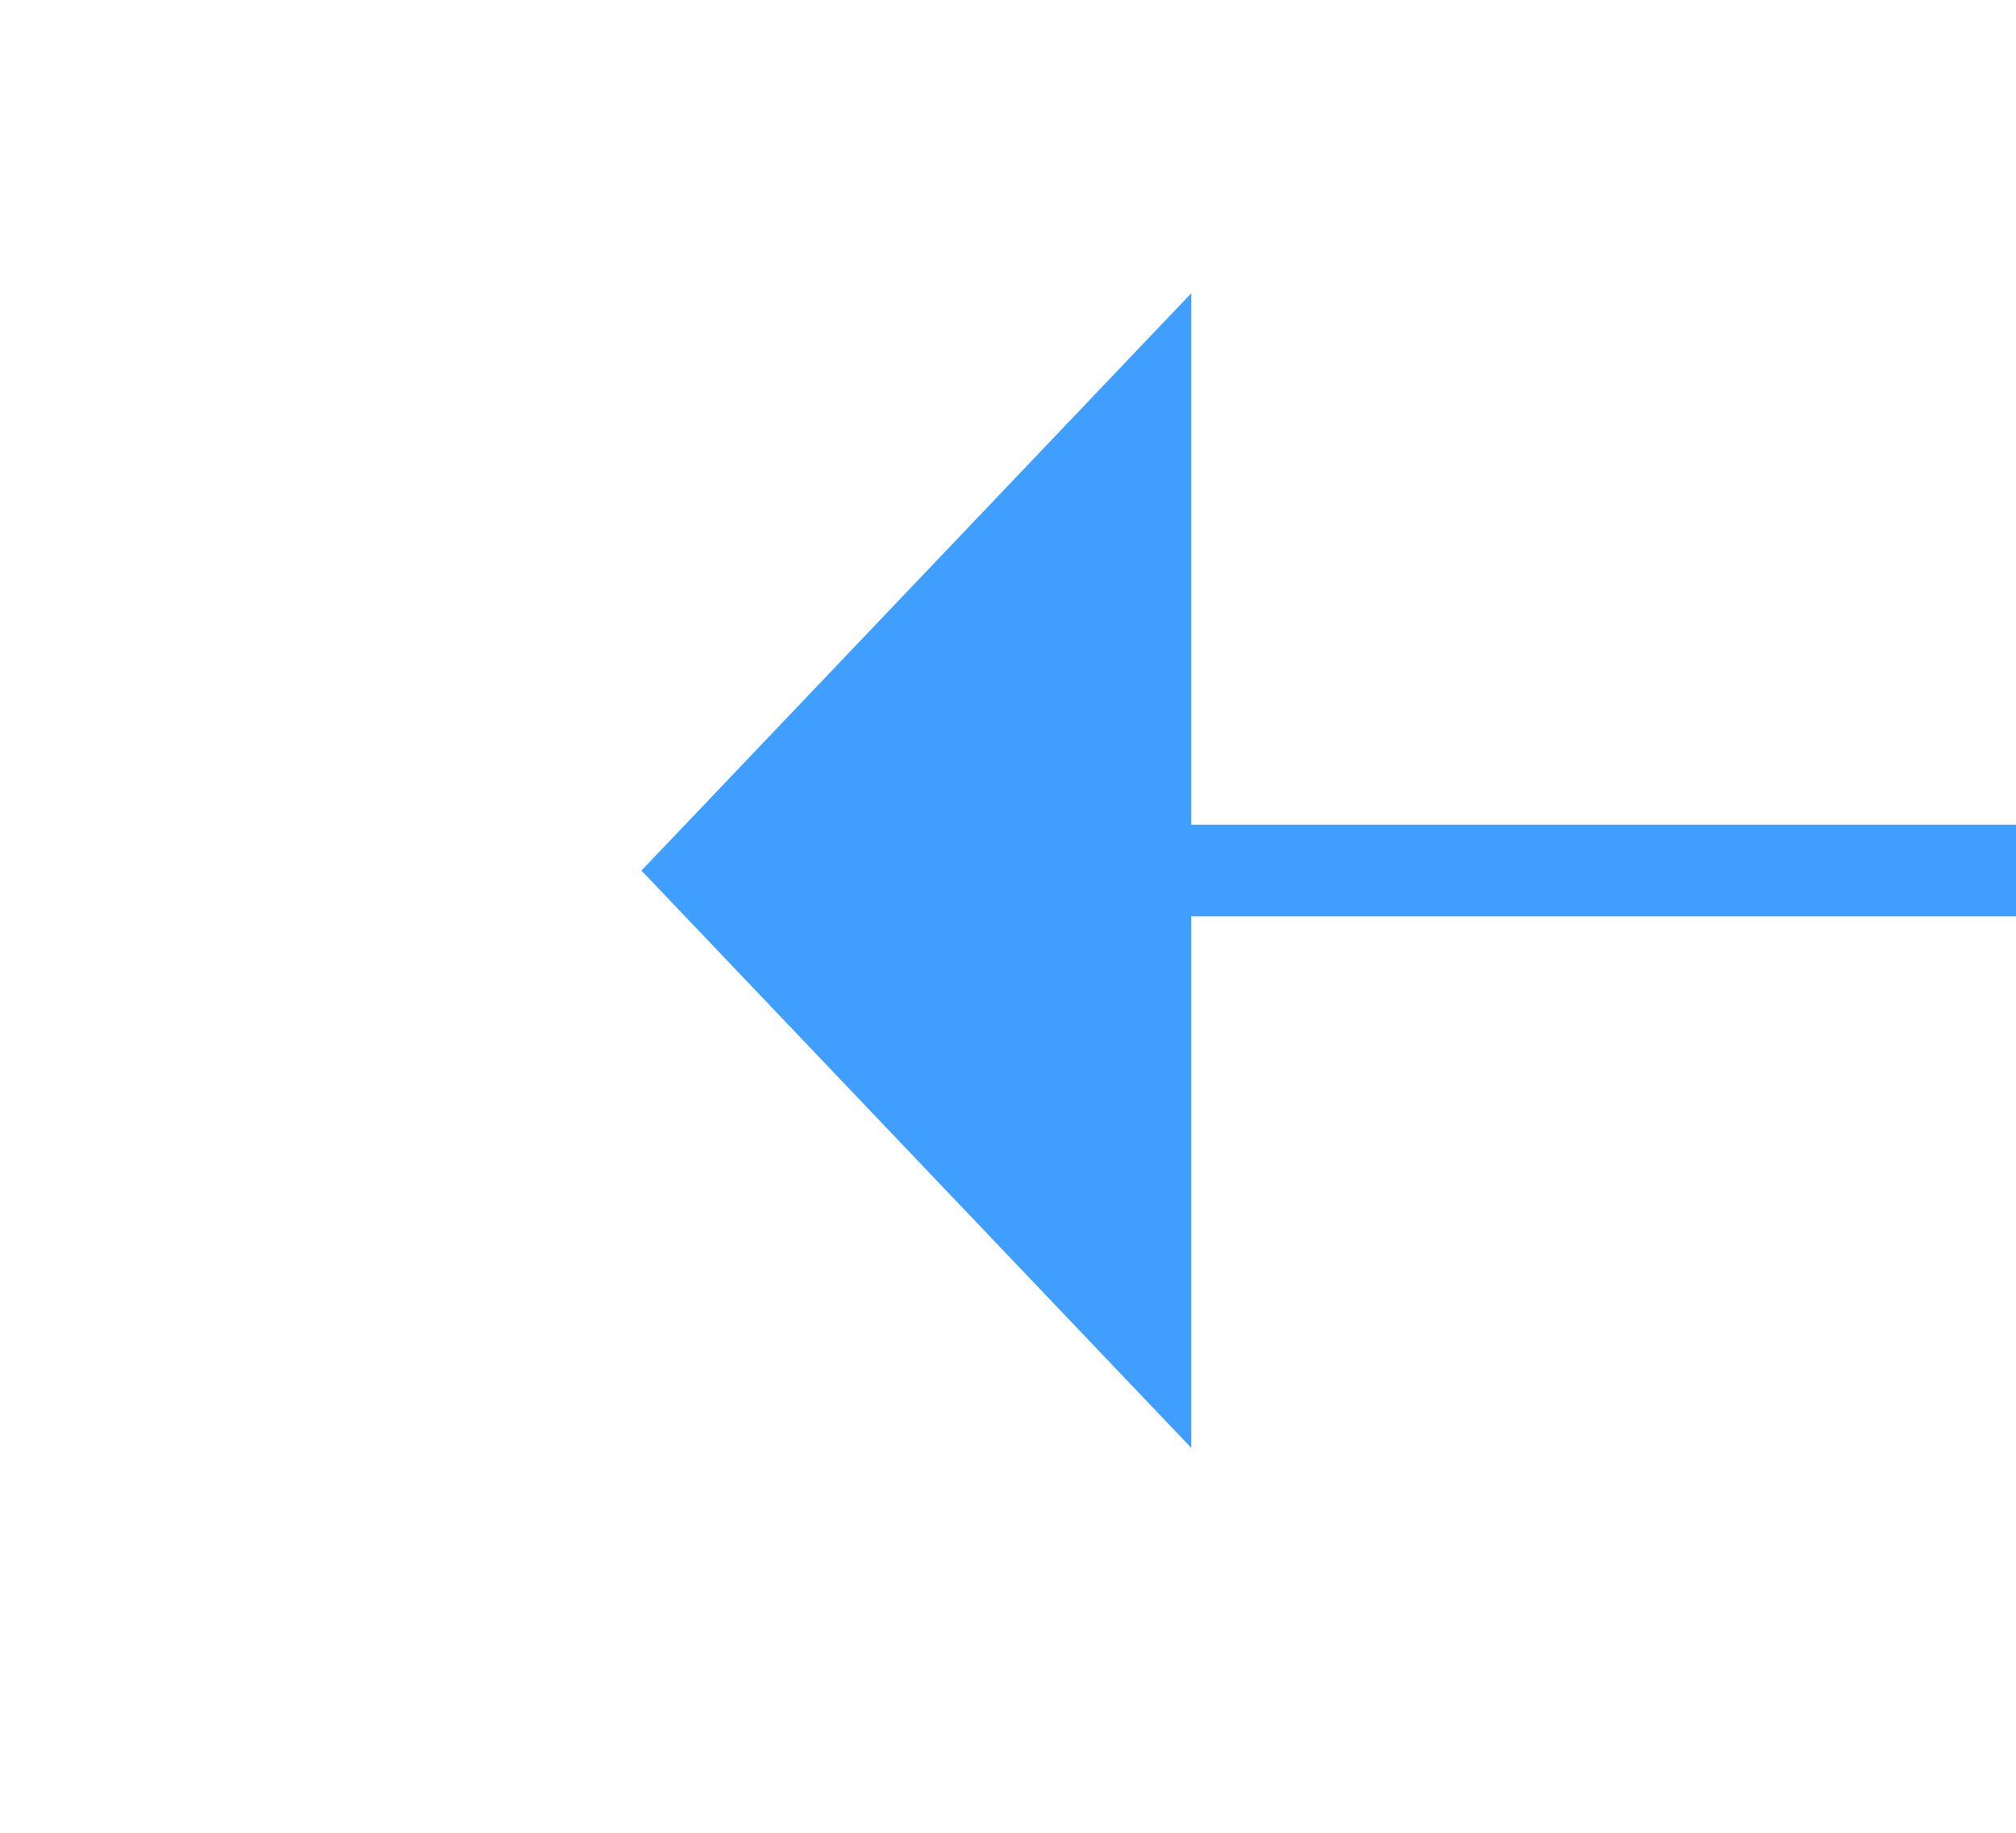
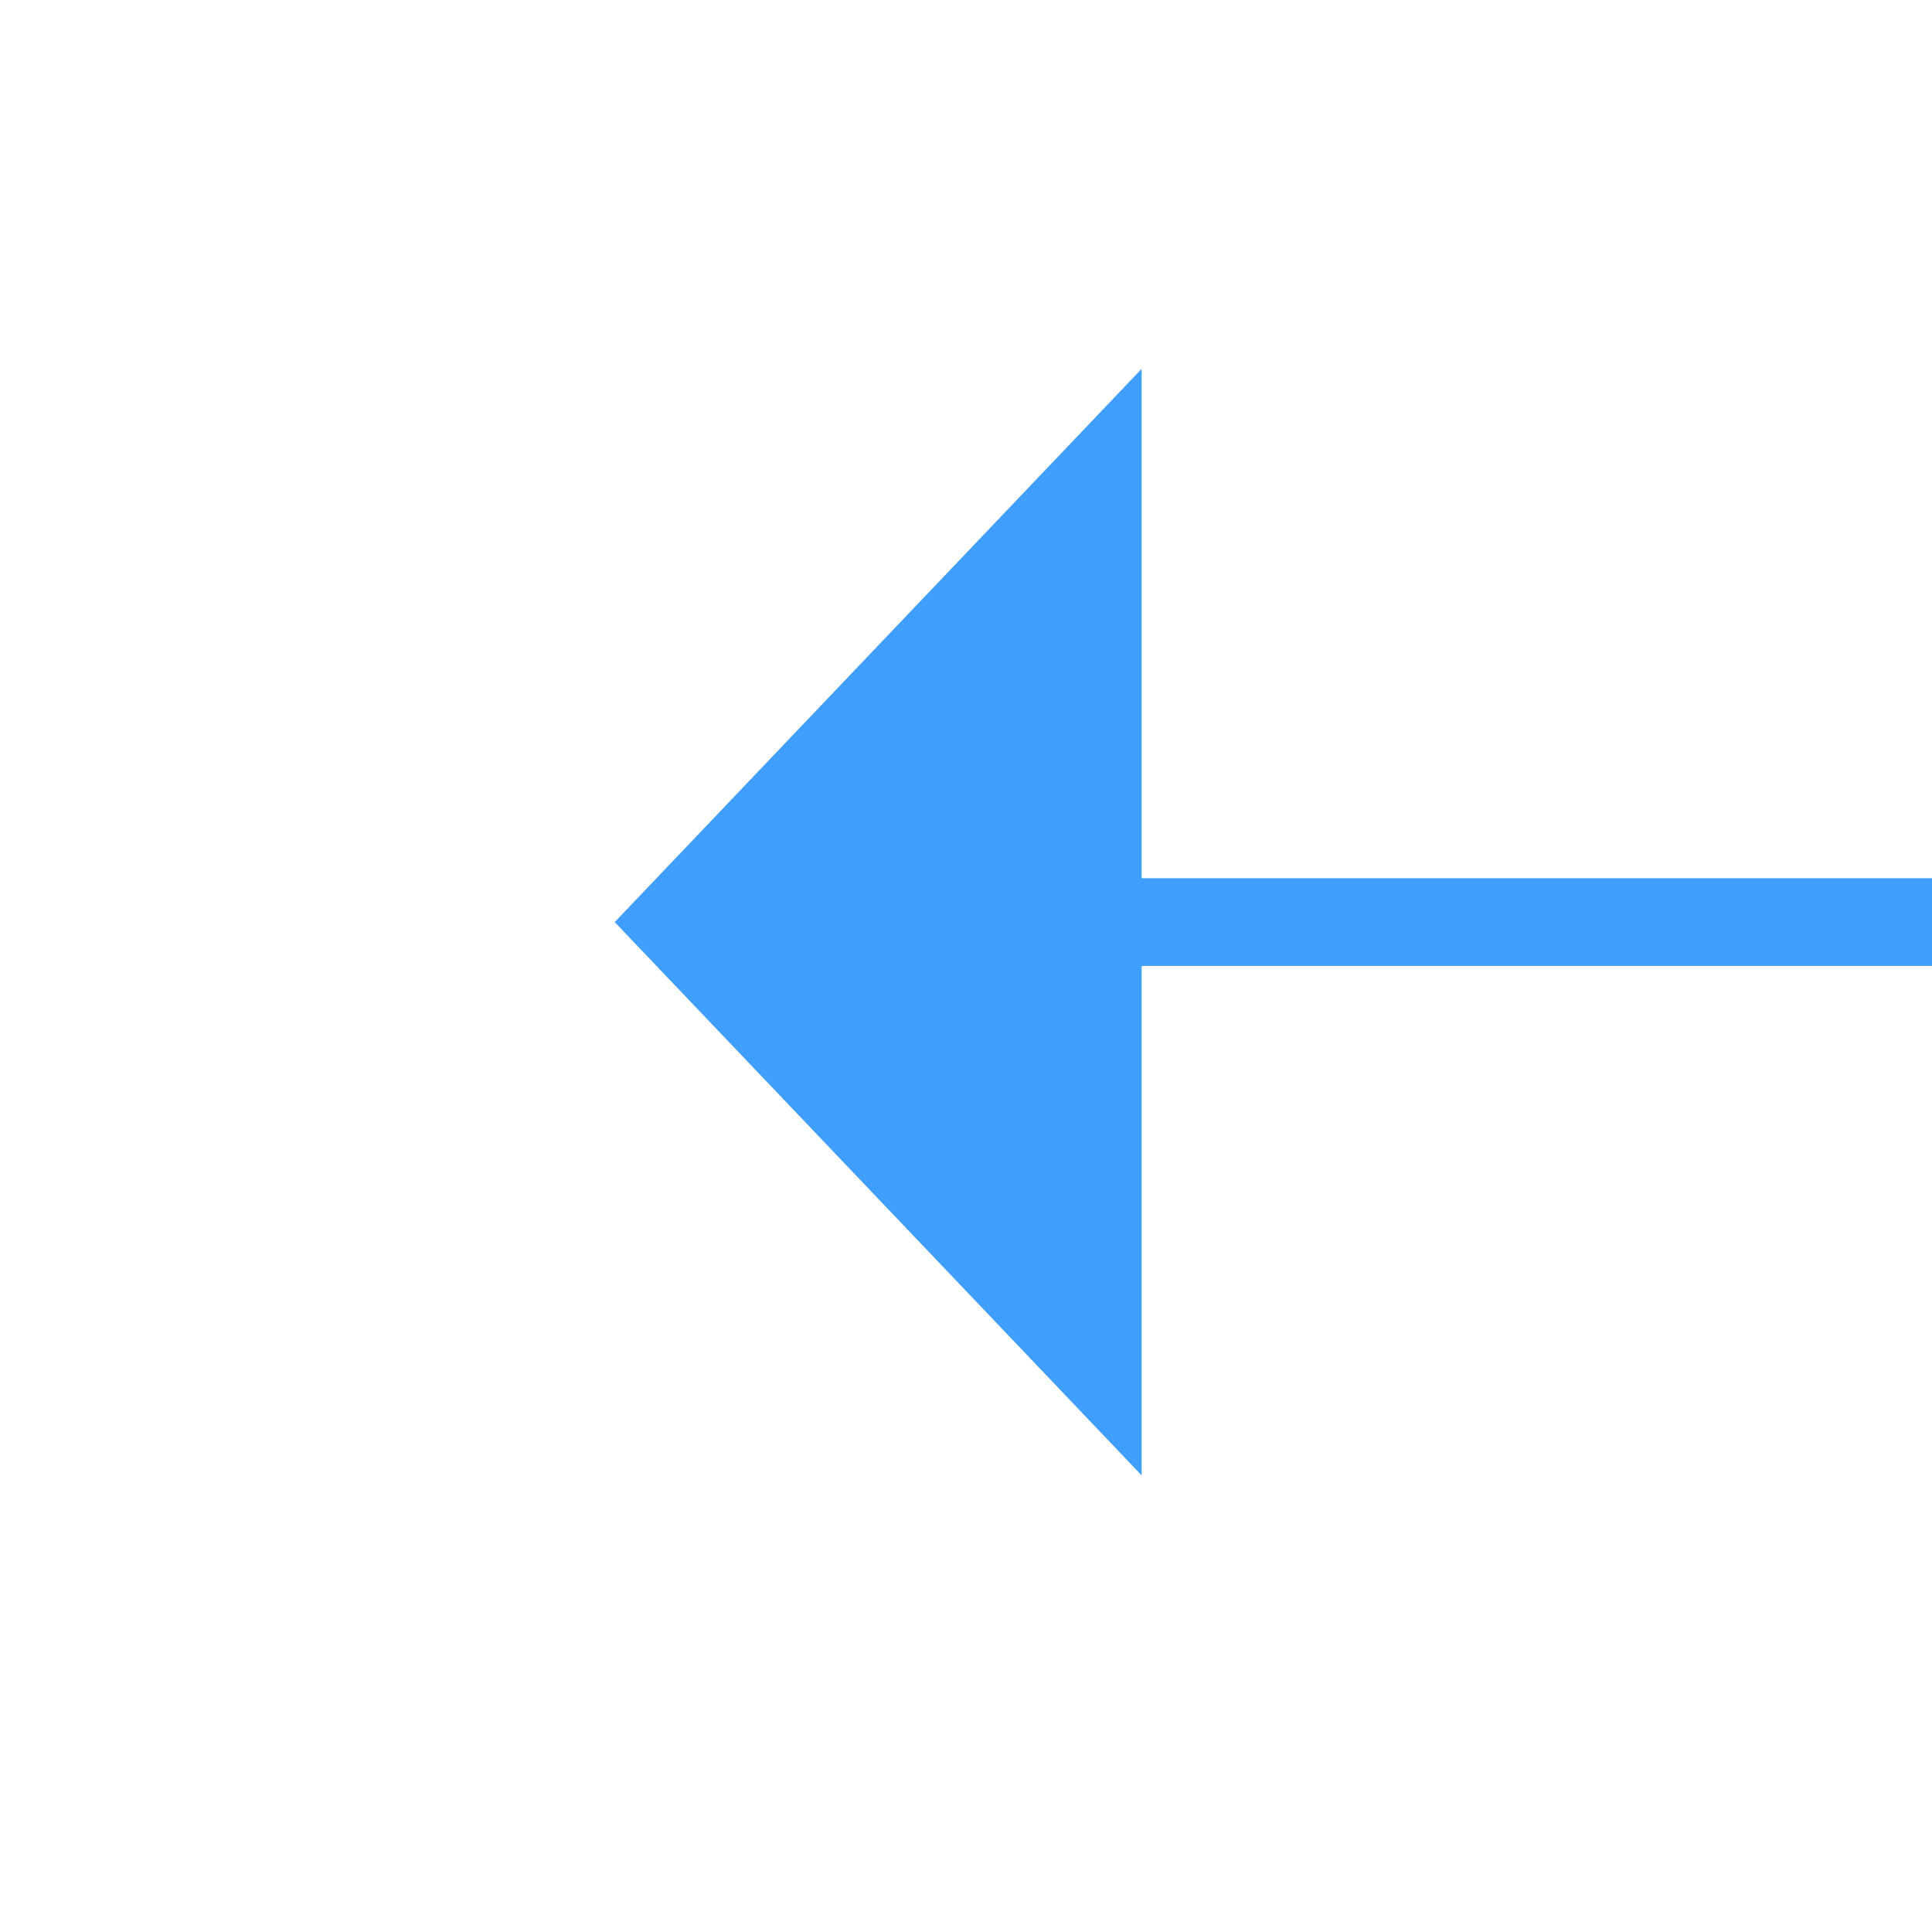
- <svg xmlns="http://www.w3.org/2000/svg" version="1.1" width="22px" height="20px" preserveAspectRatio="xMinYMid meet" viewBox="1232 597  22 18">
-   <g transform="matrix(0 -1 1 0 637 1849 )">
-     <path d="M 1237.2 621  L 1243.5 627  L 1249.8 621  L 1237.2 621  Z " fill-rule="nonzero" fill="#409eff" stroke="none" transform="matrix(-1 1.22460635382238E-16 -1.22460635382238E-16 -1 2487 1229 )" />
-     <path d="M 1243.5 602  L 1243.5 622  " stroke-width="1" stroke="#409eff" fill="none" transform="matrix(-1 1.22460635382238E-16 -1.22460635382238E-16 -1 2487 1229 )" />
+ <svg xmlns="http://www.w3.org/2000/svg" version="1.1" width="22px" height="22px" preserveAspectRatio="xMinYMid meet" viewBox="1232 543  22 20">
+   <g transform="matrix(0 -1 1 0 690 1796 )">
+     <path d="M 1237.2 568  L 1243.5 574  L 1249.8 568  L 1237.2 568  Z " fill-rule="nonzero" fill="#409eff" stroke="none" transform="matrix(-1 1.22460635382238E-16 -1.22460635382238E-16 -1 2487 1123 )" />
+     <path d="M 1243.5 549  L 1243.5 569  " stroke-width="1" stroke="#409eff" fill="none" transform="matrix(-1 1.22460635382238E-16 -1.22460635382238E-16 -1 2487 1123 )" />
  </g>
</svg>
